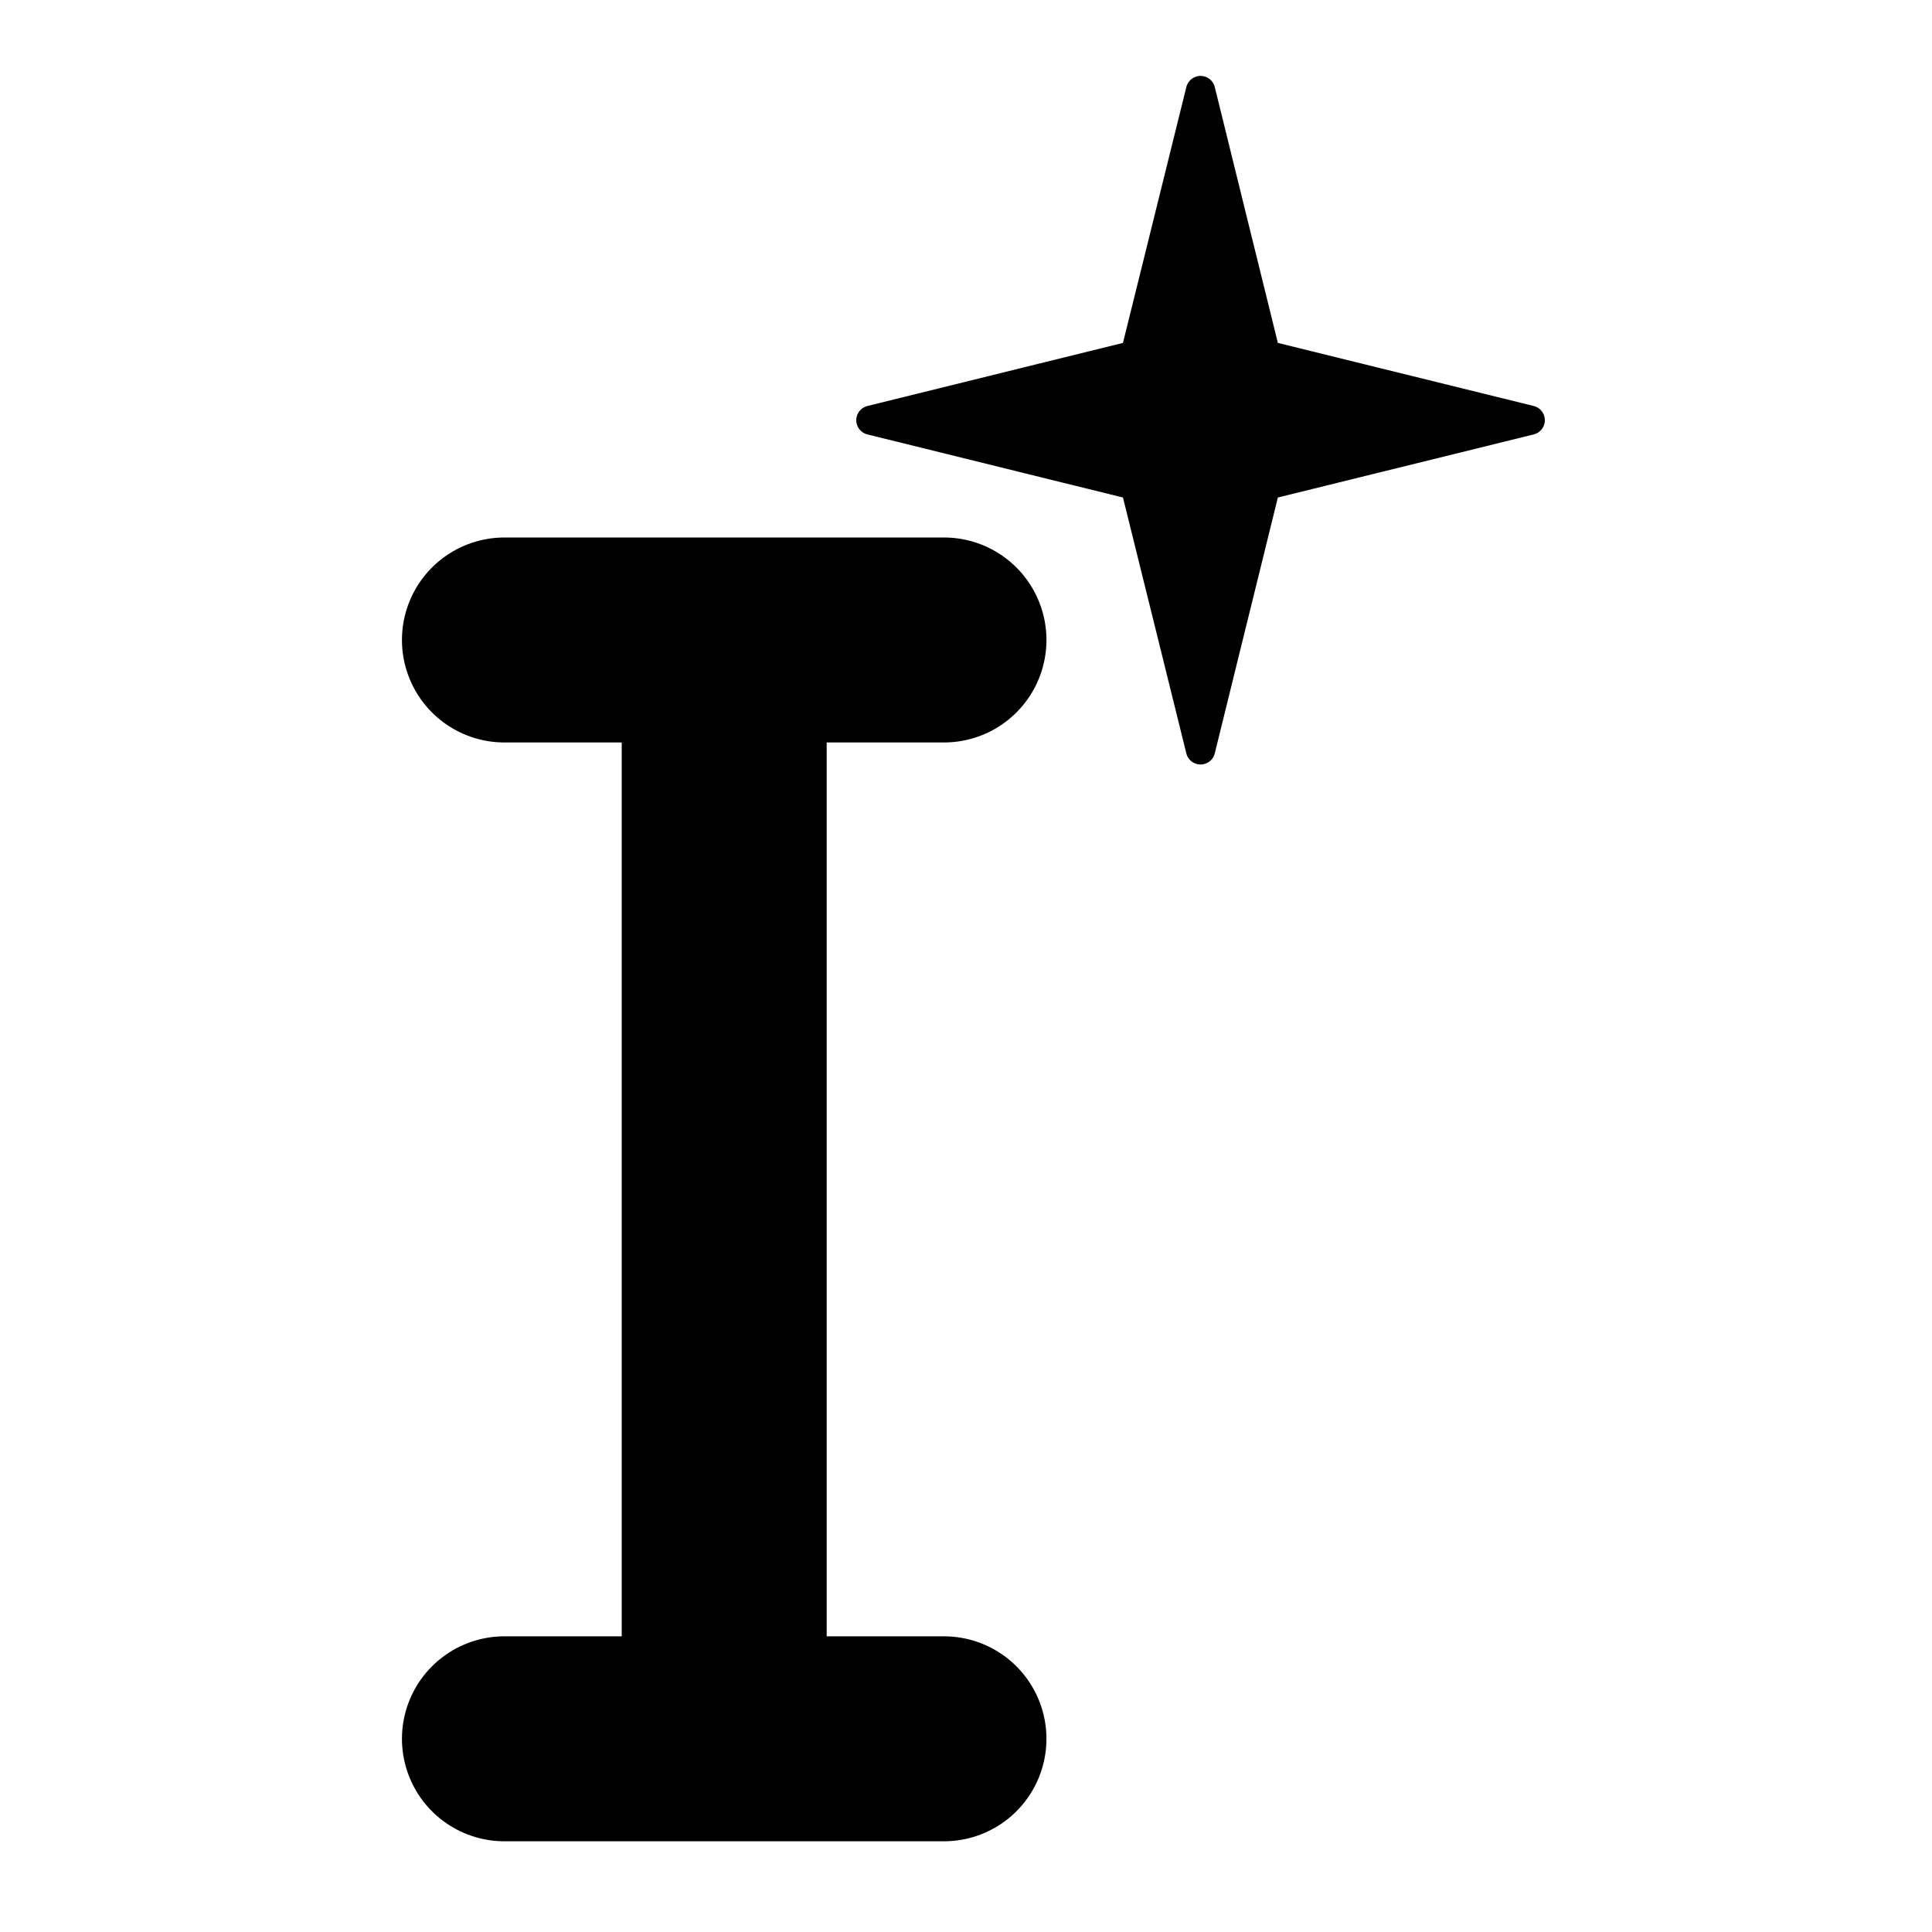
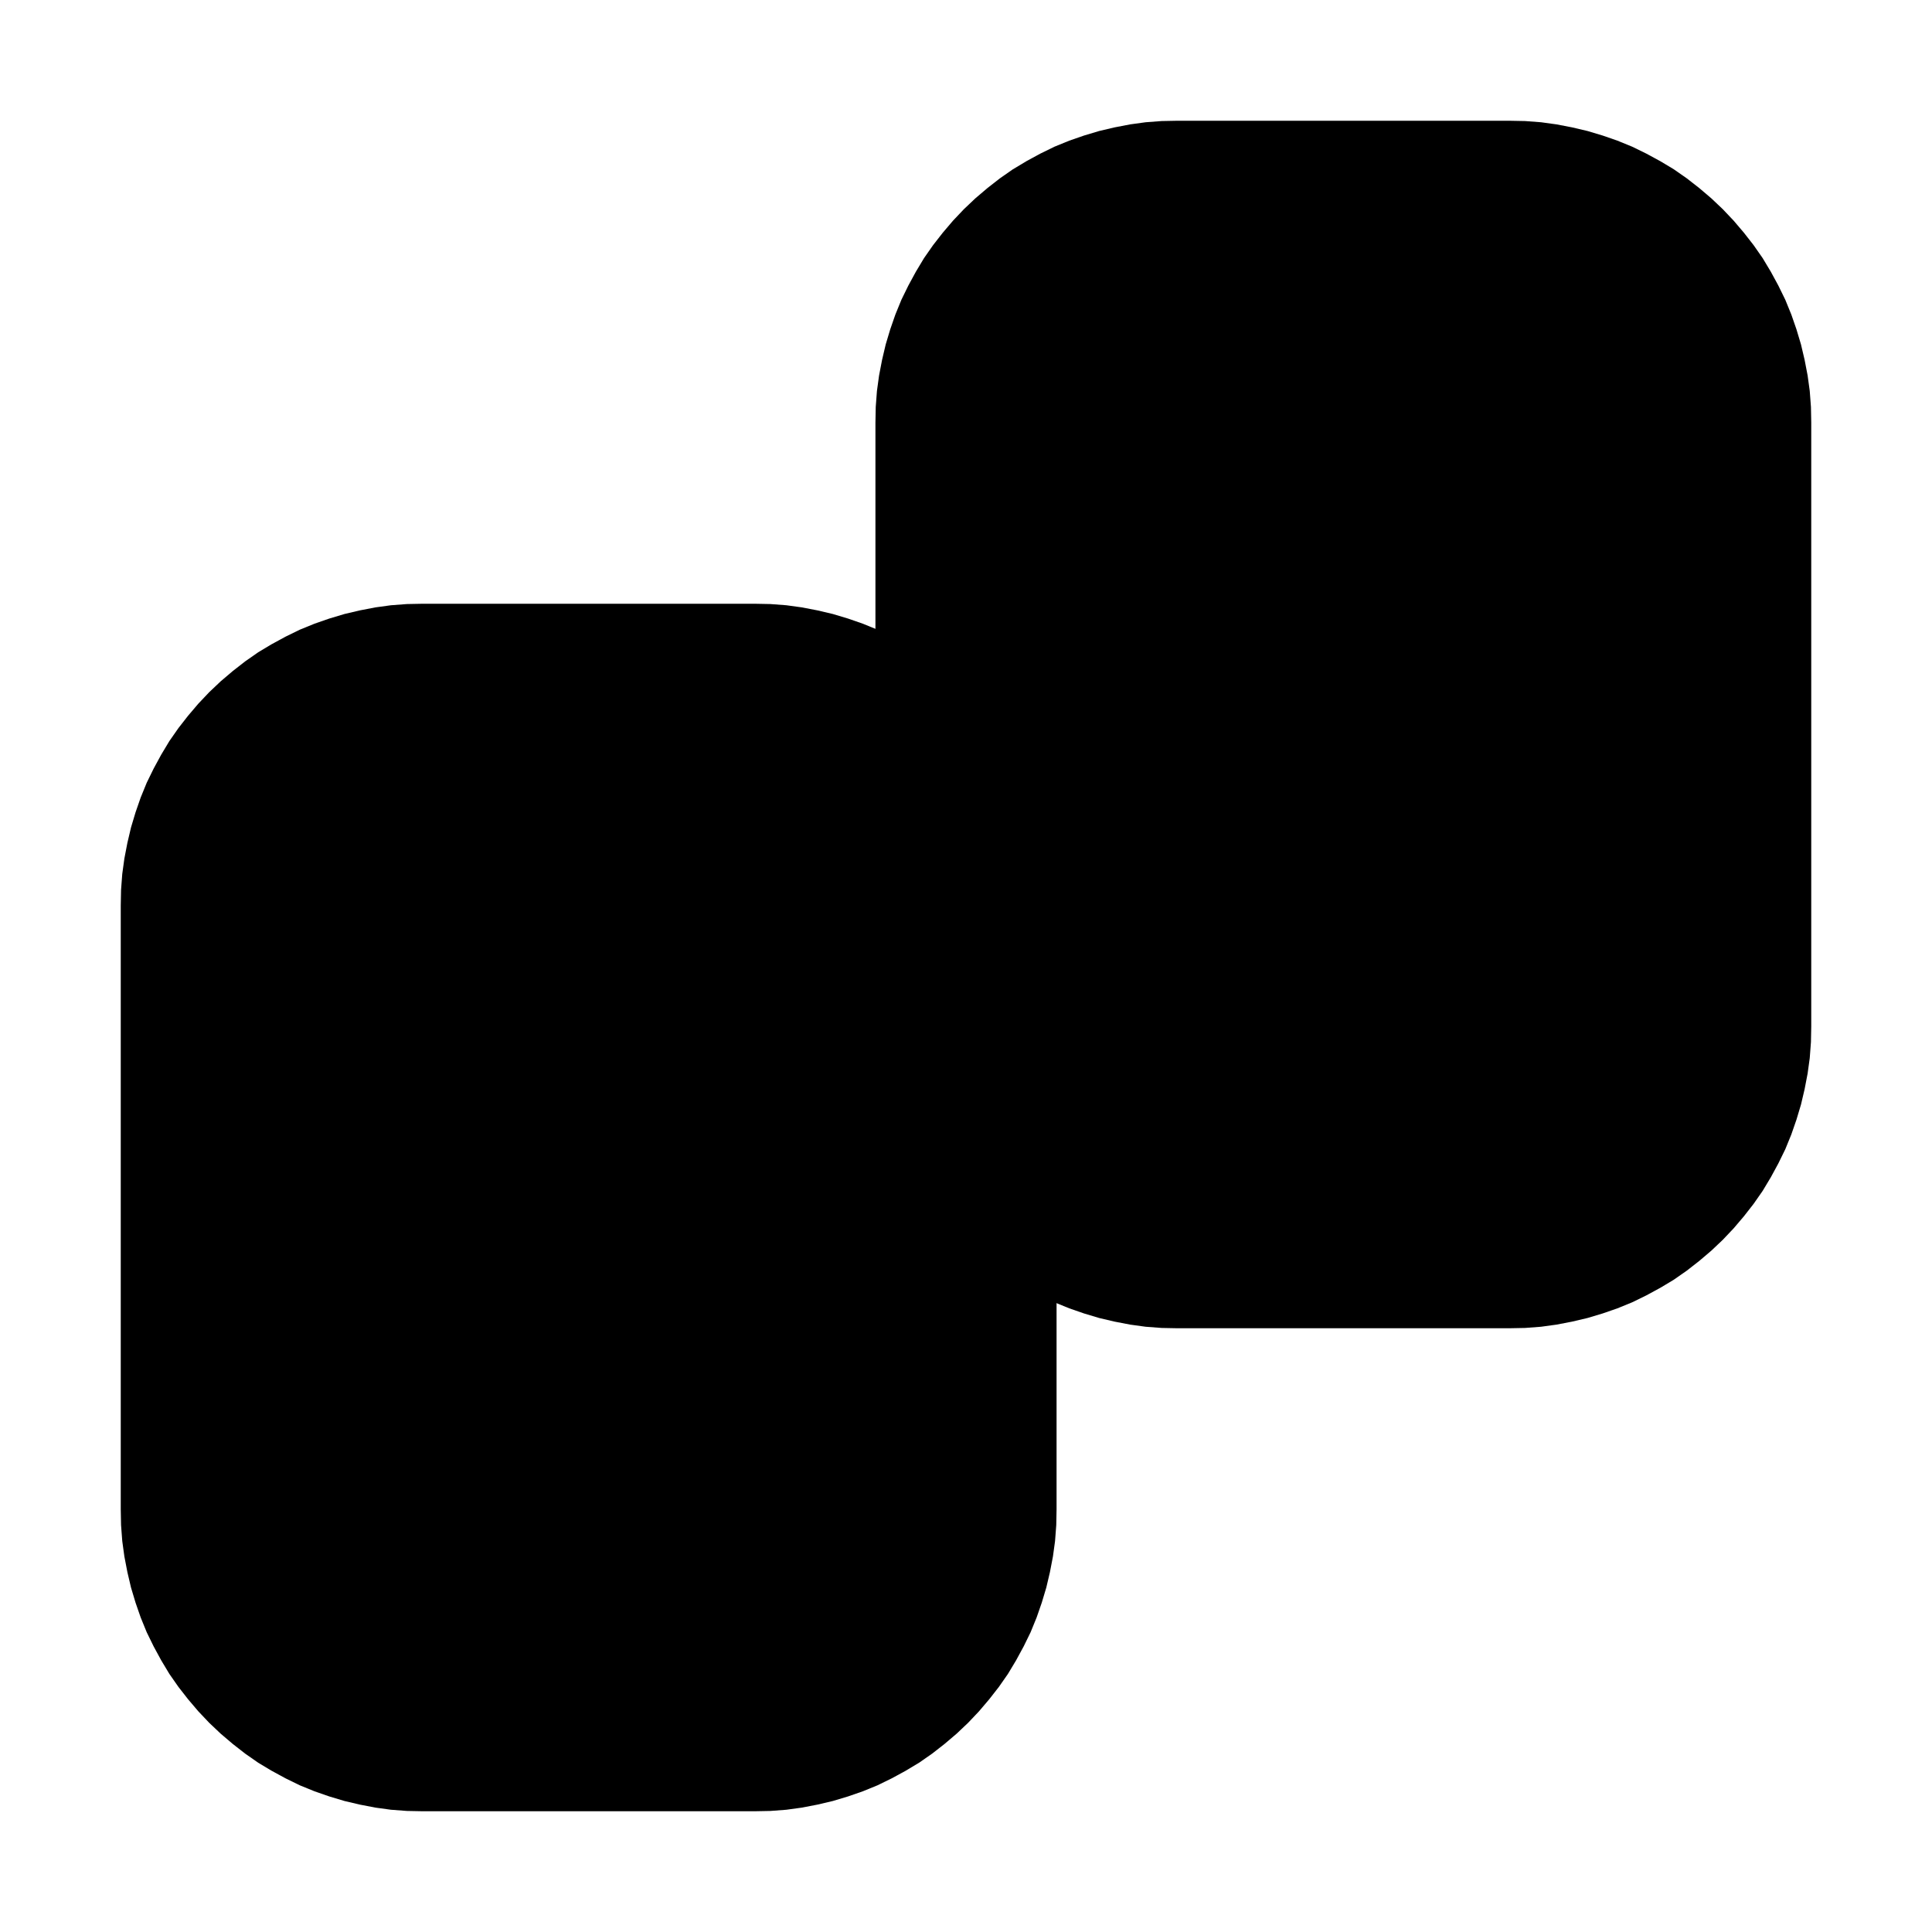
<svg xmlns="http://www.w3.org/2000/svg" viewBox="0 0 64 64" width="64" height="64">
-   <path d="M23.99 21.20L23.99 57.60M16.71 21.20L31.27 21.20M16.71 57.60L31.27 57.60" fill="none" stroke="currentColor" stroke-width="6.79" stroke-linecap="round" />
-   <path d="M39.77 3.00L41.93 11.76L50.69 13.92L41.93 16.08L39.77 24.84L37.60 16.08L28.85 13.92L37.60 11.76Z" fill="currentColor" stroke="currentColor" stroke-width="0.97" stroke-linejoin="round" />
+   <path d="M25.00 20.00 L25.52 20.01 L26.05 20.05 L26.56 20.12 L27.08 20.22 L27.59 20.34 L28.09 20.49 L28.58 20.66 L29.07 20.86 L29.54 21.09 L30.00 21.34 L30.45 21.61 L30.88 21.91 L31.29 22.23 L31.69 22.57 L32.07 22.93 L32.43 23.31 L32.77 23.71 L33.09 24.12 L33.39 24.55 L33.66 25.00 L33.91 25.46 L34.14 25.93 L34.34 26.42 L34.51 26.91 L34.66 27.41 L34.78 27.92 L34.88 28.44 L34.95 28.95 L34.99 29.48 L35.00 30.00 L35.00 50.00 L34.99 50.52 L34.95 51.05 L34.88 51.56 L34.78 52.08 L34.66 52.59 L34.51 53.09 L34.34 53.58 L34.14 54.07 L33.91 54.54 L33.66 55.00 L33.39 55.45 L33.09 55.88 L32.77 56.29 L32.43 56.69 L32.07 57.07 L31.69 57.43 L31.29 57.77 L30.88 58.09 L30.45 58.39 L30.00 58.66 L29.54 58.91 L29.07 59.14 L28.58 59.34 L28.09 59.51 L27.59 59.66 L27.08 59.78 L26.56 59.88 L26.05 59.95 L25.52 59.99 L25.00 60.00 L14.00 60.00 L13.48 59.99 L12.95 59.95 L12.44 59.88 L11.92 59.78 L11.41 59.66 L10.91 59.51 L10.42 59.34 L9.93 59.14 L9.46 58.91 L9.00 58.66 L8.55 58.39 L8.12 58.09 L7.71 57.77 L7.31 57.43 L6.93 57.07 L6.57 56.69 L6.23 56.29 L5.91 55.88 L5.61 55.45 L5.34 55.00 L5.09 54.54 L4.86 54.07 L4.66 53.58 L4.49 53.09 L4.34 52.59 L4.22 52.08 L4.12 51.56 L4.05 51.05 L4.01 50.52 L4.00 50.00 L4.00 30.00 L4.01 29.48 L4.05 28.95 L4.12 28.44 L4.22 27.92 L4.34 27.41 L4.49 26.91 L4.66 26.42 L4.86 25.93 L5.09 25.46 L5.34 25.00 L5.61 24.55 L5.91 24.12 L6.23 23.71 L6.57 23.31 L6.93 22.93 L7.31 22.57 L7.71 22.23 L8.12 21.91 L8.55 21.61 L9.00 21.34 L9.46 21.09 L9.93 20.86 L10.42 20.66 L10.91 20.49 L11.41 20.34 L11.92 20.22 L12.44 20.12 L12.95 20.05 L13.48 20.01 L14.00 20.00 Z" fill="currentColor" />
+   <path d="M50.00 4.00 L50.52 4.01 L51.05 4.05 L51.56 4.12 L52.08 4.22 L52.59 4.34 L53.09 4.49 L53.58 4.66 L54.07 4.86 L54.54 5.09 L55.00 5.34 L55.45 5.61 L55.88 5.91 L56.29 6.23 L56.69 6.57 L57.07 6.93 L57.43 7.31 L57.77 7.71 L58.09 8.12 L58.39 8.55 L58.66 9.00 L58.91 9.46 L59.14 9.93 L59.34 10.42 L59.51 10.91 L59.66 11.41 L59.78 11.92 L59.88 12.44 L59.95 12.95 L59.99 13.48 L60.00 14.00 L60.00 34.00 L59.99 34.52 L59.95 35.05 L59.88 35.56 L59.78 36.08 L59.66 36.59 L59.51 37.09 L59.34 37.58 L59.14 38.07 L58.91 38.54 L58.66 39.00 L58.39 39.45 L58.09 39.88 L57.77 40.29 L57.43 40.69 L57.07 41.07 L56.69 41.43 L56.29 41.77 L55.88 42.09 L55.45 42.39 L55.00 42.66 L54.54 42.91 L54.07 43.14 L53.58 43.34 L53.09 43.51 L52.59 43.66 L52.08 43.78 L51.56 43.88 L51.05 43.95 L50.52 43.99 L50.00 44.00 L39.00 44.00 L38.48 43.99 L37.95 43.95 L37.44 43.88 L36.92 43.78 L36.41 43.66 L35.91 43.51 L35.42 43.34 L34.93 43.14 L34.46 42.91 L34.00 42.66 L33.55 42.39 L33.12 42.09 L32.71 41.77 L32.31 41.43 L31.93 41.07 L31.57 40.69 L31.23 40.29 L30.91 39.88 L30.61 39.45 L30.34 39.00 L30.09 38.54 L29.86 38.07 L29.66 37.58 L29.49 37.09 L29.34 36.59 L29.22 36.08 L29.12 35.56 L29.05 35.05 L29.01 34.52 L29.00 34.00 L29.00 14.00 L29.01 13.48 L29.05 12.95 L29.12 12.44 L29.22 11.92 L29.34 11.41 L29.49 10.91 L29.66 10.42 L29.86 9.93 L30.09 9.46 L30.34 9.00 L30.61 8.55 L30.91 8.12 L31.23 7.71 L31.57 7.31 L31.93 6.93 L32.31 6.57 L32.71 6.23 L33.12 5.91 L33.55 5.61 L34.00 5.34 L34.46 5.09 L34.93 4.86 L35.42 4.66 L35.91 4.49 L36.41 4.34 L36.92 4.22 L37.44 4.12 L37.95 4.05 L38.48 4.01 L39.00 4.00 Z" fill="currentColor" />
</svg>
